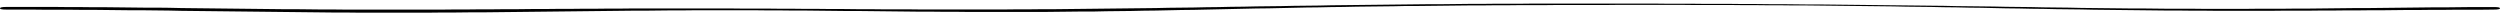
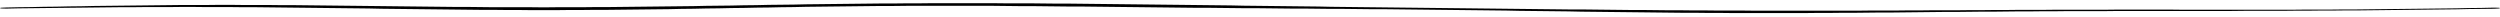
<svg xmlns="http://www.w3.org/2000/svg" viewBox="0 0 1800 12" preserveAspectRatio="none">
-   <path d="M0 6Q0 6.9 4.5 6.9Q9 6.9 13.5 6.9Q18 6.9 22.5 6.9Q27 6.9 31.5 7Q36 7 40.5 7Q45 7 49.5 7Q54 7 58.5 7.1Q63 7.1 67.5 7.1Q72 7.2 76.5 7.2Q81 7.2 85.5 7.3Q90 7.3 94.5 7.4Q99 7.4 103.5 7.4Q108 7.5 112.5 7.5Q117 7.6 121.5 7.6Q126 7.7 130.5 7.8Q135 7.8 139.5 7.9Q144 7.9 148.5 8Q153 8 157.5 8.1Q162 8.2 166.5 8.2Q171 8.3 175.5 8.3Q180 8.4 184.5 8.4Q189 8.5 193.5 8.5Q198 8.6 202.5 8.6Q207 8.7 211.5 8.7Q216 8.8 220.5 8.8Q225 8.9 229.5 8.9Q234 8.9 238.5 9Q243 9 247.5 9Q252 9 256.5 9.1Q261 9.1 265.5 9.1Q270 9.1 274.5 9.1Q279 9.1 283.5 9.1Q288 9.1 292.5 9.1Q297 9.1 301.5 9.1Q306 9.1 310.5 9.1Q315 9.1 319.5 9Q324 9 328.5 9Q333 9 337.5 8.9Q342 8.9 346.5 8.9Q351 8.8 355.5 8.8Q360 8.7 364.5 8.7Q369 8.6 373.5 8.6Q378 8.6 382.5 8.5Q387 8.5 391.5 8.4Q396 8.4 400.5 8.3Q405 8.2 409.5 8.2Q414 8.1 418.5 8.1Q423 8 427.5 8Q432 7.9 436.5 7.9Q441 7.9 445.5 7.8Q450 7.8 454.5 7.7Q459 7.7 463.5 7.7Q468 7.6 472.5 7.6Q477 7.6 481.5 7.5Q486 7.5 490.5 7.5Q495 7.5 499.5 7.4Q504 7.4 508.5 7.4Q513 7.4 517.5 7.4Q522 7.4 526.5 7.4Q531 7.4 535.5 7.4Q540 7.4 544.5 7.4Q549 7.5 553.5 7.5Q558 7.5 562.5 7.5Q567 7.5 571.5 7.6Q576 7.6 580.5 7.6Q585 7.7 589.5 7.7Q594 7.7 598.5 7.8Q603 7.8 607.5 7.9Q612 7.9 616.5 7.9Q621 8 625.5 8Q630 8.1 634.5 8.1Q639 8.2 643.5 8.2Q648 8.2 652.5 8.3Q657 8.3 661.5 8.4Q666 8.4 670.5 8.4Q675 8.5 679.5 8.5Q684 8.5 688.5 8.5Q693 8.6 697.5 8.6Q702 8.6 706.5 8.6Q711 8.6 715.5 8.6Q720 8.6 724.5 8.6Q729 8.6 733.5 8.6Q738 8.6 742.5 8.6Q747 8.6 751.5 8.6Q756 8.5 760.5 8.5Q765 8.5 769.5 8.4Q774 8.4 778.5 8.3Q783 8.3 787.5 8.3Q792 8.2 796.5 8.1Q801 8.1 805.5 8Q810 8 814.5 7.9Q819 7.8 823.5 7.7Q828 7.7 832.5 7.6Q837 7.5 841.5 7.4Q846 7.3 850.5 7.2Q855 7.2 859.5 7.1Q864 7 868.5 6.9Q873 6.8 877.5 6.7Q882 6.6 886.5 6.5Q891 6.4 895.5 6.3Q900 6.2 904.5 6.1Q909 6.1 913.5 6Q918 5.9 922.5 5.8Q927 5.7 931.5 5.6Q936 5.5 940.5 5.4Q945 5.4 949.5 5.3Q954 5.2 958.5 5.1Q963 5 967.5 5Q972 4.9 976.5 4.8Q981 4.8 985.5 4.7Q990 4.6 994.5 4.6Q999 4.5 1003.5 4.5Q1008 4.4 1012.5 4.3Q1017 4.3 1021.5 4.3Q1026 4.2 1030.5 4.2Q1035 4.1 1039.5 4.1Q1044 4 1048.5 4Q1053 4 1057.5 3.9Q1062 3.9 1066.5 3.9Q1071 3.8 1075.5 3.8Q1080 3.8 1084.5 3.8Q1089 3.7 1093.5 3.7Q1098 3.7 1102.5 3.7Q1107 3.7 1111.5 3.7Q1116 3.6 1120.5 3.6Q1125 3.6 1129.5 3.6Q1134 3.6 1138.5 3.6Q1143 3.6 1147.5 3.6Q1152 3.6 1156.5 3.6Q1161 3.5 1165.5 3.5Q1170 3.5 1174.5 3.5Q1179 3.5 1183.5 3.5Q1188 3.5 1192.5 3.5Q1197 3.5 1201.5 3.5Q1206 3.5 1210.5 3.5Q1215 3.6 1219.5 3.6Q1224 3.6 1228.5 3.6Q1233 3.6 1237.5 3.6Q1242 3.6 1246.5 3.6Q1251 3.6 1255.5 3.7Q1260 3.7 1264.5 3.7Q1269 3.7 1273.5 3.8Q1278 3.8 1282.5 3.8Q1287 3.8 1291.5 3.9Q1296 3.9 1300.5 3.9Q1305 4 1309.5 4Q1314 4.1 1318.5 4.1Q1323 4.1 1327.5 4.2Q1332 4.2 1336.5 4.3Q1341 4.3 1345.5 4.4Q1350 4.5 1354.5 4.5Q1359 4.6 1363.5 4.6Q1368 4.7 1372.5 4.8Q1377 4.8 1381.5 4.9Q1386 5 1390.5 5Q1395 5.1 1399.5 5.2Q1404 5.3 1408.5 5.3Q1413 5.4 1417.5 5.5Q1422 5.6 1426.5 5.6Q1431 5.7 1435.5 5.8Q1440 5.9 1444.5 6Q1449 6 1453.5 6.1Q1458 6.2 1462.5 6.3Q1467 6.3 1471.5 6.4Q1476 6.5 1480.5 6.6Q1485 6.6 1489.5 6.7Q1494 6.8 1498.5 6.8Q1503 6.9 1507.5 7Q1512 7 1516.5 7.1Q1521 7.2 1525.5 7.2Q1530 7.3 1534.5 7.3Q1539 7.4 1543.5 7.4Q1548 7.5 1552.5 7.5Q1557 7.5 1561.5 7.6Q1566 7.6 1570.5 7.6Q1575 7.7 1579.5 7.7Q1584 7.7 1588.5 7.7Q1593 7.7 1597.5 7.8Q1602 7.8 1606.5 7.8Q1611 7.8 1615.5 7.8Q1620 7.8 1624.5 7.8Q1629 7.8 1633.5 7.8Q1638 7.8 1642.5 7.7Q1647 7.7 1651.5 7.7Q1656 7.7 1660.5 7.7Q1665 7.7 1669.5 7.6Q1674 7.6 1678.5 7.6Q1683 7.6 1687.5 7.5Q1692 7.5 1696.5 7.5Q1701 7.4 1705.5 7.4Q1710 7.4 1714.5 7.4Q1719 7.3 1723.5 7.3Q1728 7.3 1732.5 7.2Q1737 7.2 1741.5 7.2Q1746 7.2 1750.5 7.1Q1755 7.1 1759.5 7.1Q1764 7.1 1768.5 7Q1773 7 1777.5 7Q1782 7 1786.5 7Q1791 7 1795.5 6.9Q1800 6.9 1800 6Q1800 5 1795.5 5.1Q1791 5.1 1786.5 5.1Q1782 5.1 1777.5 5.1Q1773 5.2 1768.5 5.2Q1764 5.2 1759.5 5.3Q1755 5.3 1750.5 5.3Q1746 5.4 1741.5 5.4Q1737 5.5 1732.5 5.5Q1728 5.5 1723.5 5.6Q1719 5.6 1714.5 5.7Q1710 5.7 1705.5 5.8Q1701 5.8 1696.5 5.8Q1692 5.9 1687.5 5.9Q1683 6 1678.5 6Q1674 6 1669.5 6.1Q1665 6.1 1660.5 6.2Q1656 6.2 1651.5 6.2Q1647 6.2 1642.5 6.3Q1638 6.3 1633.5 6.3Q1629 6.3 1624.5 6.3Q1620 6.4 1615.5 6.4Q1611 6.4 1606.5 6.4Q1602 6.4 1597.5 6.4Q1593 6.4 1588.5 6.4Q1584 6.4 1579.5 6.3Q1575 6.3 1570.5 6.3Q1566 6.3 1561.5 6.3Q1557 6.2 1552.5 6.2Q1548 6.2 1543.5 6.1Q1539 6.1 1534.5 6.1Q1530 6 1525.5 6Q1521 5.9 1516.5 5.9Q1512 5.8 1507.5 5.8Q1503 5.7 1498.5 5.7Q1494 5.6 1489.5 5.5Q1485 5.5 1480.5 5.4Q1476 5.3 1471.5 5.3Q1467 5.2 1462.5 5.1Q1458 5.1 1453.5 5Q1449 5 1444.5 4.9Q1440 4.8 1435.5 4.7Q1431 4.7 1426.5 4.6Q1422 4.6 1417.5 4.5Q1413 4.4 1408.5 4.4Q1404 4.3 1399.5 4.2Q1395 4.2 1390.5 4.1Q1386 4 1381.5 4Q1377 3.9 1372.5 3.9Q1368 3.8 1363.5 3.8Q1359 3.7 1354.5 3.7Q1350 3.6 1345.5 3.6Q1341 3.5 1336.5 3.5Q1332 3.4 1327.5 3.4Q1323 3.3 1318.5 3.3Q1314 3.3 1309.5 3.2Q1305 3.2 1300.5 3.2Q1296 3.1 1291.5 3.1Q1287 3.1 1282.5 3Q1278 3 1273.5 3Q1269 2.9 1264.5 2.9Q1260 2.9 1255.5 2.9Q1251 2.8 1246.5 2.8Q1242 2.8 1237.5 2.8Q1233 2.8 1228.5 2.8Q1224 2.7 1219.5 2.7Q1215 2.7 1210.5 2.7Q1206 2.7 1201.5 2.7Q1197 2.7 1192.5 2.6Q1188 2.6 1183.5 2.6Q1179 2.6 1174.5 2.6Q1170 2.6 1165.5 2.6Q1161 2.6 1156.5 2.6Q1152 2.6 1147.5 2.6Q1143 2.6 1138.5 2.6Q1134 2.6 1129.5 2.6Q1125 2.6 1120.5 2.6Q1116 2.6 1111.5 2.6Q1107 2.6 1102.5 2.6Q1098 2.7 1093.5 2.7Q1089 2.7 1084.5 2.7Q1080 2.7 1075.5 2.7Q1071 2.8 1066.5 2.8Q1062 2.8 1057.5 2.8Q1053 2.9 1048.5 2.9Q1044 2.9 1039.5 3Q1035 3 1030.5 3Q1026 3.1 1021.5 3.1Q1017 3.1 1012.5 3.2Q1008 3.2 1003.5 3.3Q999 3.3 994.5 3.4Q990 3.4 985.5 3.5Q981 3.5 976.5 3.6Q972 3.6 967.5 3.7Q963 3.8 958.5 3.8Q954 3.9 949.5 4Q945 4 940.5 4.1Q936 4.1 931.5 4.2Q927 4.3 922.5 4.4Q918 4.4 913.5 4.5Q909 4.6 904.5 4.6Q900 4.7 895.5 4.8Q891 4.9 886.5 4.9Q882 5 877.5 5.1Q873 5.1 868.5 5.2Q864 5.3 859.5 5.4Q855 5.4 850.5 5.5Q846 5.6 841.5 5.6Q837 5.7 832.5 5.8Q828 5.8 823.5 5.9Q819 5.9 814.5 6Q810 6.1 805.5 6.1Q801 6.2 796.5 6.2Q792 6.3 787.5 6.3Q783 6.4 778.5 6.4Q774 6.5 769.5 6.5Q765 6.5 760.5 6.6Q756 6.6 751.5 6.6Q747 6.7 742.5 6.7Q738 6.7 733.5 6.7Q729 6.7 724.5 6.8Q720 6.8 715.5 6.8Q711 6.8 706.5 6.8Q702 6.8 697.5 6.8Q693 6.8 688.5 6.8Q684 6.8 679.5 6.8Q675 6.8 670.5 6.8Q666 6.8 661.5 6.8Q657 6.8 652.5 6.7Q648 6.7 643.5 6.7Q639 6.7 634.5 6.7Q630 6.7 625.5 6.6Q621 6.6 616.5 6.6Q612 6.6 607.5 6.5Q603 6.5 598.5 6.5Q594 6.5 589.5 6.4Q585 6.4 580.5 6.4Q576 6.4 571.5 6.3Q567 6.3 562.5 6.3Q558 6.3 553.5 6.2Q549 6.2 544.5 6.2Q540 6.2 535.5 6.2Q531 6.2 526.5 6.1Q522 6.1 517.5 6.1Q513 6.1 508.5 6.1Q504 6.1 499.5 6.1Q495 6.1 490.5 6.1Q486 6.1 481.5 6.1Q477 6.1 472.5 6.1Q468 6.1 463.5 6.1Q459 6.1 454.5 6.1Q450 6.2 445.5 6.2Q441 6.2 436.5 6.2Q432 6.2 427.5 6.3Q423 6.3 418.5 6.3Q414 6.3 409.5 6.4Q405 6.4 400.5 6.4Q396 6.4 391.5 6.5Q387 6.5 382.5 6.5Q378 6.6 373.5 6.6Q369 6.6 364.5 6.6Q360 6.7 355.5 6.7Q351 6.7 346.5 6.7Q342 6.8 337.5 6.8Q333 6.8 328.5 6.8Q324 6.9 319.5 6.9Q315 6.9 310.5 6.9Q306 6.9 301.5 6.9Q297 6.9 292.5 6.9Q288 6.9 283.5 6.9Q279 6.9 274.5 6.9Q270 6.9 265.5 6.9Q261 6.9 256.5 6.9Q252 6.9 247.5 6.9Q243 6.9 238.5 6.8Q234 6.8 229.5 6.8Q225 6.7 220.5 6.7Q216 6.7 211.5 6.6Q207 6.6 202.5 6.6Q198 6.5 193.5 6.5Q189 6.4 184.5 6.4Q180 6.3 175.5 6.3Q171 6.2 166.5 6.2Q162 6.1 157.5 6.1Q153 6 148.5 6Q144 5.9 139.5 5.9Q135 5.8 130.5 5.8Q126 5.7 121.5 5.6Q117 5.6 112.5 5.5Q108 5.5 103.5 5.5Q99 5.4 94.5 5.4Q90 5.3 85.5 5.3Q81 5.2 76.5 5.2Q72 5.2 67.5 5.2Q63 5.1 58.5 5.1Q54 5.1 49.5 5.1Q45 5 40.5 5Q36 5 31.5 5Q27 5 22.5 5Q18 5 13.5 5Q9 5 4.5 5Q0 5 0 6Z" />
+   <path d="M0 5.8Q0 6.2 4.5 6.2Q9 6.1 13.5 6Q18 6 22.5 5.9Q27 5.9 31.5 5.8Q36 5.8 40.5 5.7Q45 5.6 49.5 5.6Q54 5.5 58.5 5.5Q63 5.4 67.5 5.4Q72 5.4 76.5 5.3Q81 5.3 85.5 5.2Q90 5.2 94.5 5.2Q99 5.2 103.5 5.1Q108 5.1 112.5 5.1Q117 5.1 121.5 5.1Q126 5 130.5 5Q135 5 139.5 5Q144 5 148.5 5.1Q153 5.1 157.5 5.1Q162 5.1 166.5 5.1Q171 5.1 175.5 5.2Q180 5.2 184.5 5.2Q189 5.3 193.5 5.3Q198 5.3 202.5 5.4Q207 5.4 211.5 5.5Q216 5.5 220.5 5.6Q225 5.6 229.5 5.7Q234 5.7 238.5 5.8Q243 5.8 247.5 5.9Q252 6 256.5 6Q261 6.1 265.5 6.1Q270 6.2 274.5 6.3Q279 6.3 283.5 6.4Q288 6.4 292.5 6.5Q297 6.6 301.5 6.6Q306 6.7 310.5 6.7Q315 6.8 319.5 6.8Q324 6.9 328.5 6.9Q333 7 337.5 7Q342 7 346.5 7.1Q351 7.1 355.5 7.1Q360 7.2 364.5 7.2Q369 7.2 373.5 7.2Q378 7.2 382.5 7.3Q387 7.3 391.5 7.3Q396 7.3 400.5 7.3Q405 7.2 409.5 7.2Q414 7.2 418.5 7.2Q423 7.2 427.5 7.1Q432 7.1 436.5 7.1Q441 7 445.5 7Q450 6.9 454.5 6.9Q459 6.8 463.5 6.8Q468 6.7 472.5 6.7Q477 6.6 481.5 6.6Q486 6.5 490.5 6.4Q495 6.3 499.5 6.3Q504 6.2 508.5 6.1Q513 6.1 517.5 6Q522 5.9 526.5 5.8Q531 5.7 535.5 5.7Q540 5.6 544.5 5.5Q549 5.4 553.5 5.4Q558 5.3 562.5 5.2Q567 5.1 571.5 5.1Q576 5 580.5 4.9Q585 4.9 589.5 4.8Q594 4.7 598.5 4.7Q603 4.6 607.5 4.6Q612 4.5 616.5 4.5Q621 4.4 625.5 4.4Q630 4.4 634.5 4.3Q639 4.3 643.5 4.3Q648 4.2 652.5 4.2Q657 4.2 661.5 4.2Q666 4.2 670.5 4.2Q675 4.2 679.5 4.2Q684 4.2 688.5 4.2Q693 4.2 697.5 4.2Q702 4.2 706.5 4.2Q711 4.2 715.5 4.2Q720 4.3 724.5 4.3Q729 4.3 733.5 4.4Q738 4.4 742.5 4.4Q747 4.5 751.5 4.5Q756 4.5 760.5 4.6Q765 4.6 769.5 4.7Q774 4.7 778.5 4.7Q783 4.8 787.5 4.8Q792 4.9 796.5 4.9Q801 5 805.5 5Q810 5.1 814.5 5.1Q819 5.2 823.5 5.2Q828 5.3 832.5 5.3Q837 5.3 841.5 5.4Q846 5.4 850.5 5.5Q855 5.5 859.5 5.6Q864 5.6 868.5 5.6Q873 5.7 877.5 5.7Q882 5.8 886.5 5.8Q891 5.8 895.5 5.9Q900 5.9 904.5 5.9Q909 6 913.5 6Q918 6.1 922.5 6.1Q927 6.1 931.5 6.2Q936 6.2 940.5 6.2Q945 6.3 949.5 6.3Q954 6.3 958.5 6.4Q963 6.4 967.5 6.4Q972 6.5 976.5 6.5Q981 6.5 985.5 6.6Q990 6.6 994.5 6.6Q999 6.7 1003.5 6.7Q1008 6.8 1012.5 6.8Q1017 6.9 1021.5 6.9Q1026 6.9 1030.5 7Q1035 7 1039.5 7.1Q1044 7.1 1048.5 7.2Q1053 7.2 1057.5 7.3Q1062 7.3 1066.5 7.4Q1071 7.5 1075.5 7.5Q1080 7.6 1084.5 7.6Q1089 7.7 1093.5 7.8Q1098 7.8 1102.5 7.9Q1107 7.9 1111.5 8Q1116 8.1 1120.5 8.1Q1125 8.2 1129.5 8.2Q1134 8.3 1138.5 8.4Q1143 8.4 1147.5 8.5Q1152 8.5 1156.5 8.6Q1161 8.7 1165.5 8.7Q1170 8.8 1174.5 8.8Q1179 8.9 1183.5 8.9Q1188 9 1192.5 9Q1197 9.1 1201.5 9.1Q1206 9.1 1210.5 9.2Q1215 9.2 1219.5 9.2Q1224 9.3 1228.5 9.3Q1233 9.3 1237.5 9.3Q1242 9.4 1246.5 9.4Q1251 9.4 1255.5 9.4Q1260 9.4 1264.5 9.4Q1269 9.4 1273.5 9.4Q1278 9.4 1282.5 9.4Q1287 9.4 1291.5 9.4Q1296 9.4 1300.5 9.4Q1305 9.3 1309.5 9.3Q1314 9.3 1318.5 9.3Q1323 9.3 1327.5 9.2Q1332 9.2 1336.5 9.2Q1341 9.1 1345.5 9.1Q1350 9.1 1354.5 9Q1359 9 1363.5 9Q1368 8.9 1372.5 8.9Q1377 8.8 1381.5 8.8Q1386 8.8 1390.5 8.7Q1395 8.7 1399.5 8.6Q1404 8.6 1408.5 8.6Q1413 8.5 1417.5 8.5Q1422 8.5 1426.5 8.4Q1431 8.4 1435.5 8.4Q1440 8.3 1444.5 8.3Q1449 8.3 1453.5 8.2Q1458 8.2 1462.5 8.2Q1467 8.1 1471.5 8.1Q1476 8.1 1480.5 8.1Q1485 8.1 1489.5 8Q1494 8 1498.5 8Q1503 8 1507.5 8Q1512 8 1516.5 8Q1521 7.9 1525.5 7.9Q1530 7.9 1534.5 7.9Q1539 7.9 1543.5 7.9Q1548 7.9 1552.5 7.9Q1557 7.9 1561.5 7.9Q1566 7.9 1570.5 7.9Q1575 7.9 1579.5 7.9Q1584 7.9 1588.5 7.9Q1593 7.9 1597.5 7.9Q1602 7.9 1606.5 7.9Q1611 7.8 1615.5 7.8Q1620 7.8 1624.5 7.8Q1629 7.8 1633.5 7.8Q1638 7.8 1642.5 7.8Q1647 7.8 1651.5 7.7Q1656 7.7 1660.5 7.7Q1665 7.7 1669.5 7.6Q1674 7.6 1678.5 7.6Q1683 7.6 1687.5 7.5Q1692 7.5 1696.5 7.5Q1701 7.4 1705.5 7.4Q1710 7.3 1714.5 7.3Q1719 7.3 1723.5 7.2Q1728 7.2 1732.5 7.1Q1737 7.1 1741.5 7Q1746 7 1750.5 6.9Q1755 6.8 1759.5 6.8Q1764 6.7 1768.5 6.7Q1773 6.6 1777.5 6.5Q1782 6.5 1786.5 6.4Q1791 6.4 1795.5 6.3Q1800 6.2 1800 5.8Q1800 5.5 1795.5 5.5Q1791 5.6 1786.5 5.7Q1782 5.8 1777.5 5.8Q1773 5.9 1768.5 6Q1764 6 1759.5 6.1Q1755 6.2 1750.5 6.2Q1746 6.3 1741.5 6.3Q1737 6.4 1732.5 6.4Q1728 6.5 1723.5 6.5Q1719 6.6 1714.5 6.6Q1710 6.7 1705.5 6.7Q1701 6.7 1696.5 6.8Q1692 6.8 1687.5 6.8Q1683 6.8 1678.5 6.9Q1674 6.9 1669.5 6.9Q1665 6.9 1660.5 6.9Q1656 6.9 1651.5 7Q1647 7 1642.5 7Q1638 7 1633.5 7Q1629 7 1624.5 7Q1620 7 1615.5 7Q1611 7 1606.5 7Q1602 7 1597.5 7Q1593 7 1588.5 7Q1584 7 1579.5 7Q1575 7 1570.5 7Q1566 6.9 1561.5 6.9Q1557 6.9 1552.5 6.9Q1548 6.9 1543.5 6.9Q1539 6.9 1534.5 6.9Q1530 6.9 1525.5 6.9Q1521 7 1516.5 7Q1512 7 1507.5 7Q1503 7 1498.5 7Q1494 7 1489.5 7Q1485 7 1480.5 7Q1476 7.1 1471.5 7.1Q1467 7.1 1462.5 7.1Q1458 7.1 1453.5 7.1Q1449 7.2 1444.5 7.2Q1440 7.2 1435.5 7.2Q1431 7.2 1426.5 7.3Q1422 7.3 1417.5 7.3Q1413 7.3 1408.5 7.4Q1404 7.4 1399.5 7.4Q1395 7.4 1390.5 7.4Q1386 7.5 1381.5 7.5Q1377 7.5 1372.5 7.5Q1368 7.5 1363.5 7.6Q1359 7.6 1354.5 7.6Q1350 7.6 1345.5 7.6Q1341 7.6 1336.5 7.7Q1332 7.7 1327.5 7.7Q1323 7.7 1318.5 7.7Q1314 7.7 1309.5 7.7Q1305 7.7 1300.5 7.7Q1296 7.7 1291.5 7.7Q1287 7.7 1282.5 7.7Q1278 7.7 1273.5 7.7Q1269 7.7 1264.5 7.7Q1260 7.7 1255.5 7.6Q1251 7.6 1246.5 7.6Q1242 7.6 1237.5 7.6Q1233 7.6 1228.5 7.5Q1224 7.5 1219.5 7.5Q1215 7.5 1210.5 7.4Q1206 7.4 1201.5 7.4Q1197 7.3 1192.5 7.3Q1188 7.3 1183.5 7.2Q1179 7.2 1174.5 7.2Q1170 7.1 1165.5 7.1Q1161 7 1156.5 7Q1152 7 1147.5 6.9Q1143 6.9 1138.5 6.8Q1134 6.8 1129.5 6.8Q1125 6.7 1120.5 6.7Q1116 6.6 1111.5 6.6Q1107 6.5 1102.5 6.5Q1098 6.4 1093.5 6.4Q1089 6.3 1084.5 6.3Q1080 6.2 1075.5 6.2Q1071 6.1 1066.5 6.1Q1062 6.1 1057.5 6Q1053 6 1048.5 5.9Q1044 5.9 1039.5 5.8Q1035 5.8 1030.5 5.7Q1026 5.7 1021.5 5.6Q1017 5.5 1012.5 5.5Q1008 5.4 1003.5 5.4Q999 5.3 994.5 5.3Q990 5.2 985.5 5.2Q981 5.1 976.5 5.1Q972 5 967.5 5Q963 4.9 958.5 4.9Q954 4.8 949.5 4.7Q945 4.7 940.5 4.6Q936 4.6 931.5 4.5Q927 4.5 922.5 4.4Q918 4.4 913.5 4.3Q909 4.2 904.5 4.2Q900 4.1 895.5 4.1Q891 4 886.5 3.9Q882 3.9 877.5 3.8Q873 3.8 868.5 3.7Q864 3.7 859.5 3.6Q855 3.5 850.5 3.5Q846 3.4 841.5 3.4Q837 3.3 832.5 3.3Q828 3.2 823.5 3.2Q819 3.1 814.5 3.1Q810 3 805.5 3Q801 2.9 796.5 2.9Q792 2.8 787.5 2.8Q783 2.7 778.5 2.7Q774 2.7 769.5 2.6Q765 2.6 760.5 2.6Q756 2.5 751.5 2.5Q747 2.5 742.5 2.4Q738 2.4 733.5 2.4Q729 2.4 724.5 2.4Q720 2.3 715.5 2.3Q711 2.3 706.5 2.3Q702 2.3 697.5 2.3Q693 2.3 688.5 2.3Q684 2.3 679.5 2.3Q675 2.3 670.5 2.3Q666 2.4 661.5 2.4Q657 2.4 652.5 2.4Q648 2.5 643.5 2.5Q639 2.5 634.5 2.5Q630 2.6 625.5 2.6Q621 2.7 616.5 2.7Q612 2.8 607.5 2.8Q603 2.9 598.5 2.9Q594 3 589.5 3Q585 3.1 580.5 3.1Q576 3.2 571.5 3.3Q567 3.3 562.5 3.4Q558 3.5 553.5 3.5Q549 3.6 544.5 3.7Q540 3.7 535.5 3.8Q531 3.9 526.5 4Q522 4 517.5 4.1Q513 4.2 508.5 4.2Q504 4.3 499.5 4.4Q495 4.4 490.5 4.5Q486 4.5 481.5 4.6Q477 4.7 472.5 4.7Q468 4.8 463.5 4.8Q459 4.9 454.5 4.9Q450 5 445.5 5Q441 5 436.5 5.1Q432 5.1 427.5 5.1Q423 5.2 418.5 5.2Q414 5.2 409.5 5.2Q405 5.2 400.5 5.2Q396 5.3 391.5 5.3Q387 5.3 382.5 5.2Q378 5.2 373.5 5.2Q369 5.2 364.5 5.2Q360 5.2 355.5 5.2Q351 5.1 346.5 5.1Q342 5.1 337.5 5Q333 5 328.5 5Q324 4.9 319.5 4.9Q315 4.8 310.5 4.8Q306 4.7 301.5 4.7Q297 4.6 292.5 4.6Q288 4.5 283.5 4.5Q279 4.4 274.5 4.4Q270 4.3 265.5 4.3Q261 4.2 256.5 4.2Q252 4.1 247.5 4.1Q243 4 238.5 4Q234 3.9 229.5 3.9Q225 3.8 220.5 3.8Q216 3.8 211.5 3.7Q207 3.7 202.5 3.7Q198 3.6 193.5 3.6Q189 3.6 184.5 3.6Q180 3.6 175.5 3.6Q171 3.5 166.5 3.5Q162 3.5 157.5 3.5Q153 3.6 148.5 3.6Q144 3.6 139.5 3.6Q135 3.6 130.5 3.6Q126 3.7 121.5 3.7Q117 3.7 112.5 3.8Q108 3.8 103.5 3.9Q99 3.9 94.5 4Q90 4 85.5 4.1Q81 4.1 76.5 4.2Q72 4.3 67.5 4.3Q63 4.4 58.5 4.5Q54 4.5 49.5 4.6Q45 4.7 40.5 4.8Q36 4.8 31.5 4.9Q27 5 22.5 5.1Q18 5.2 13.5 5.2Q9 5.3 4.5 5.4Q0 5.5 0 5.8Z" />
</svg>
